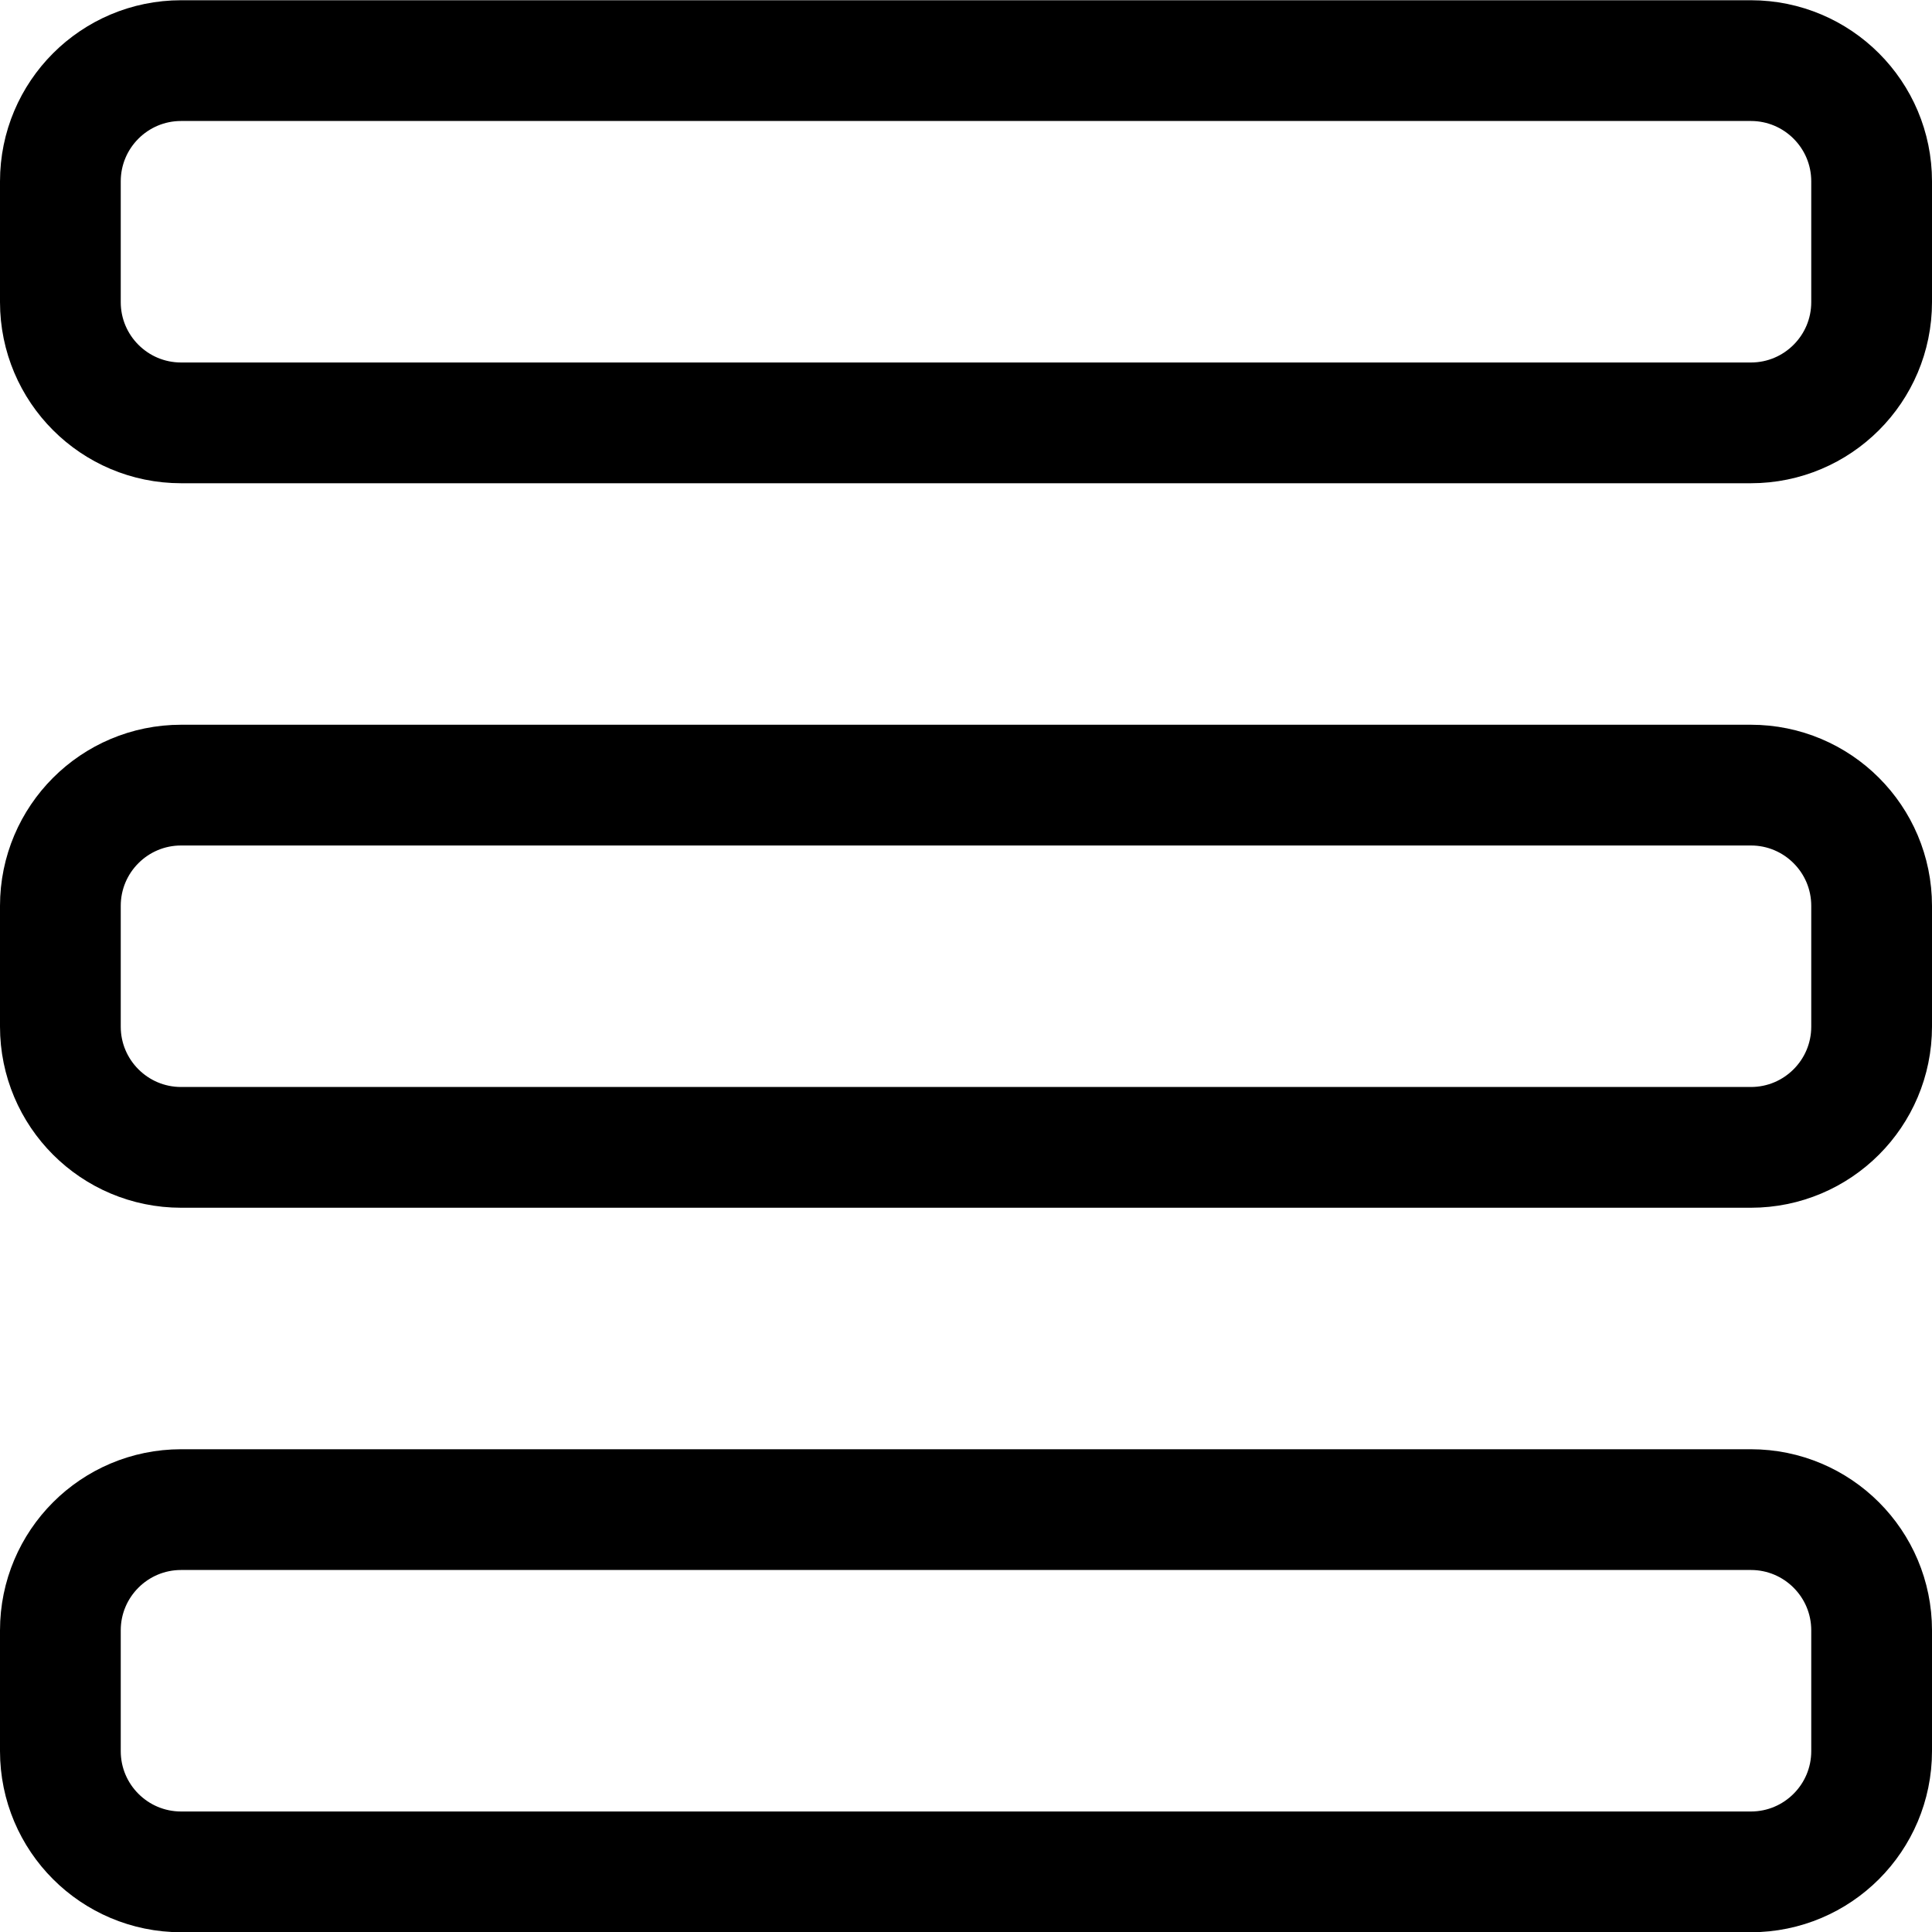
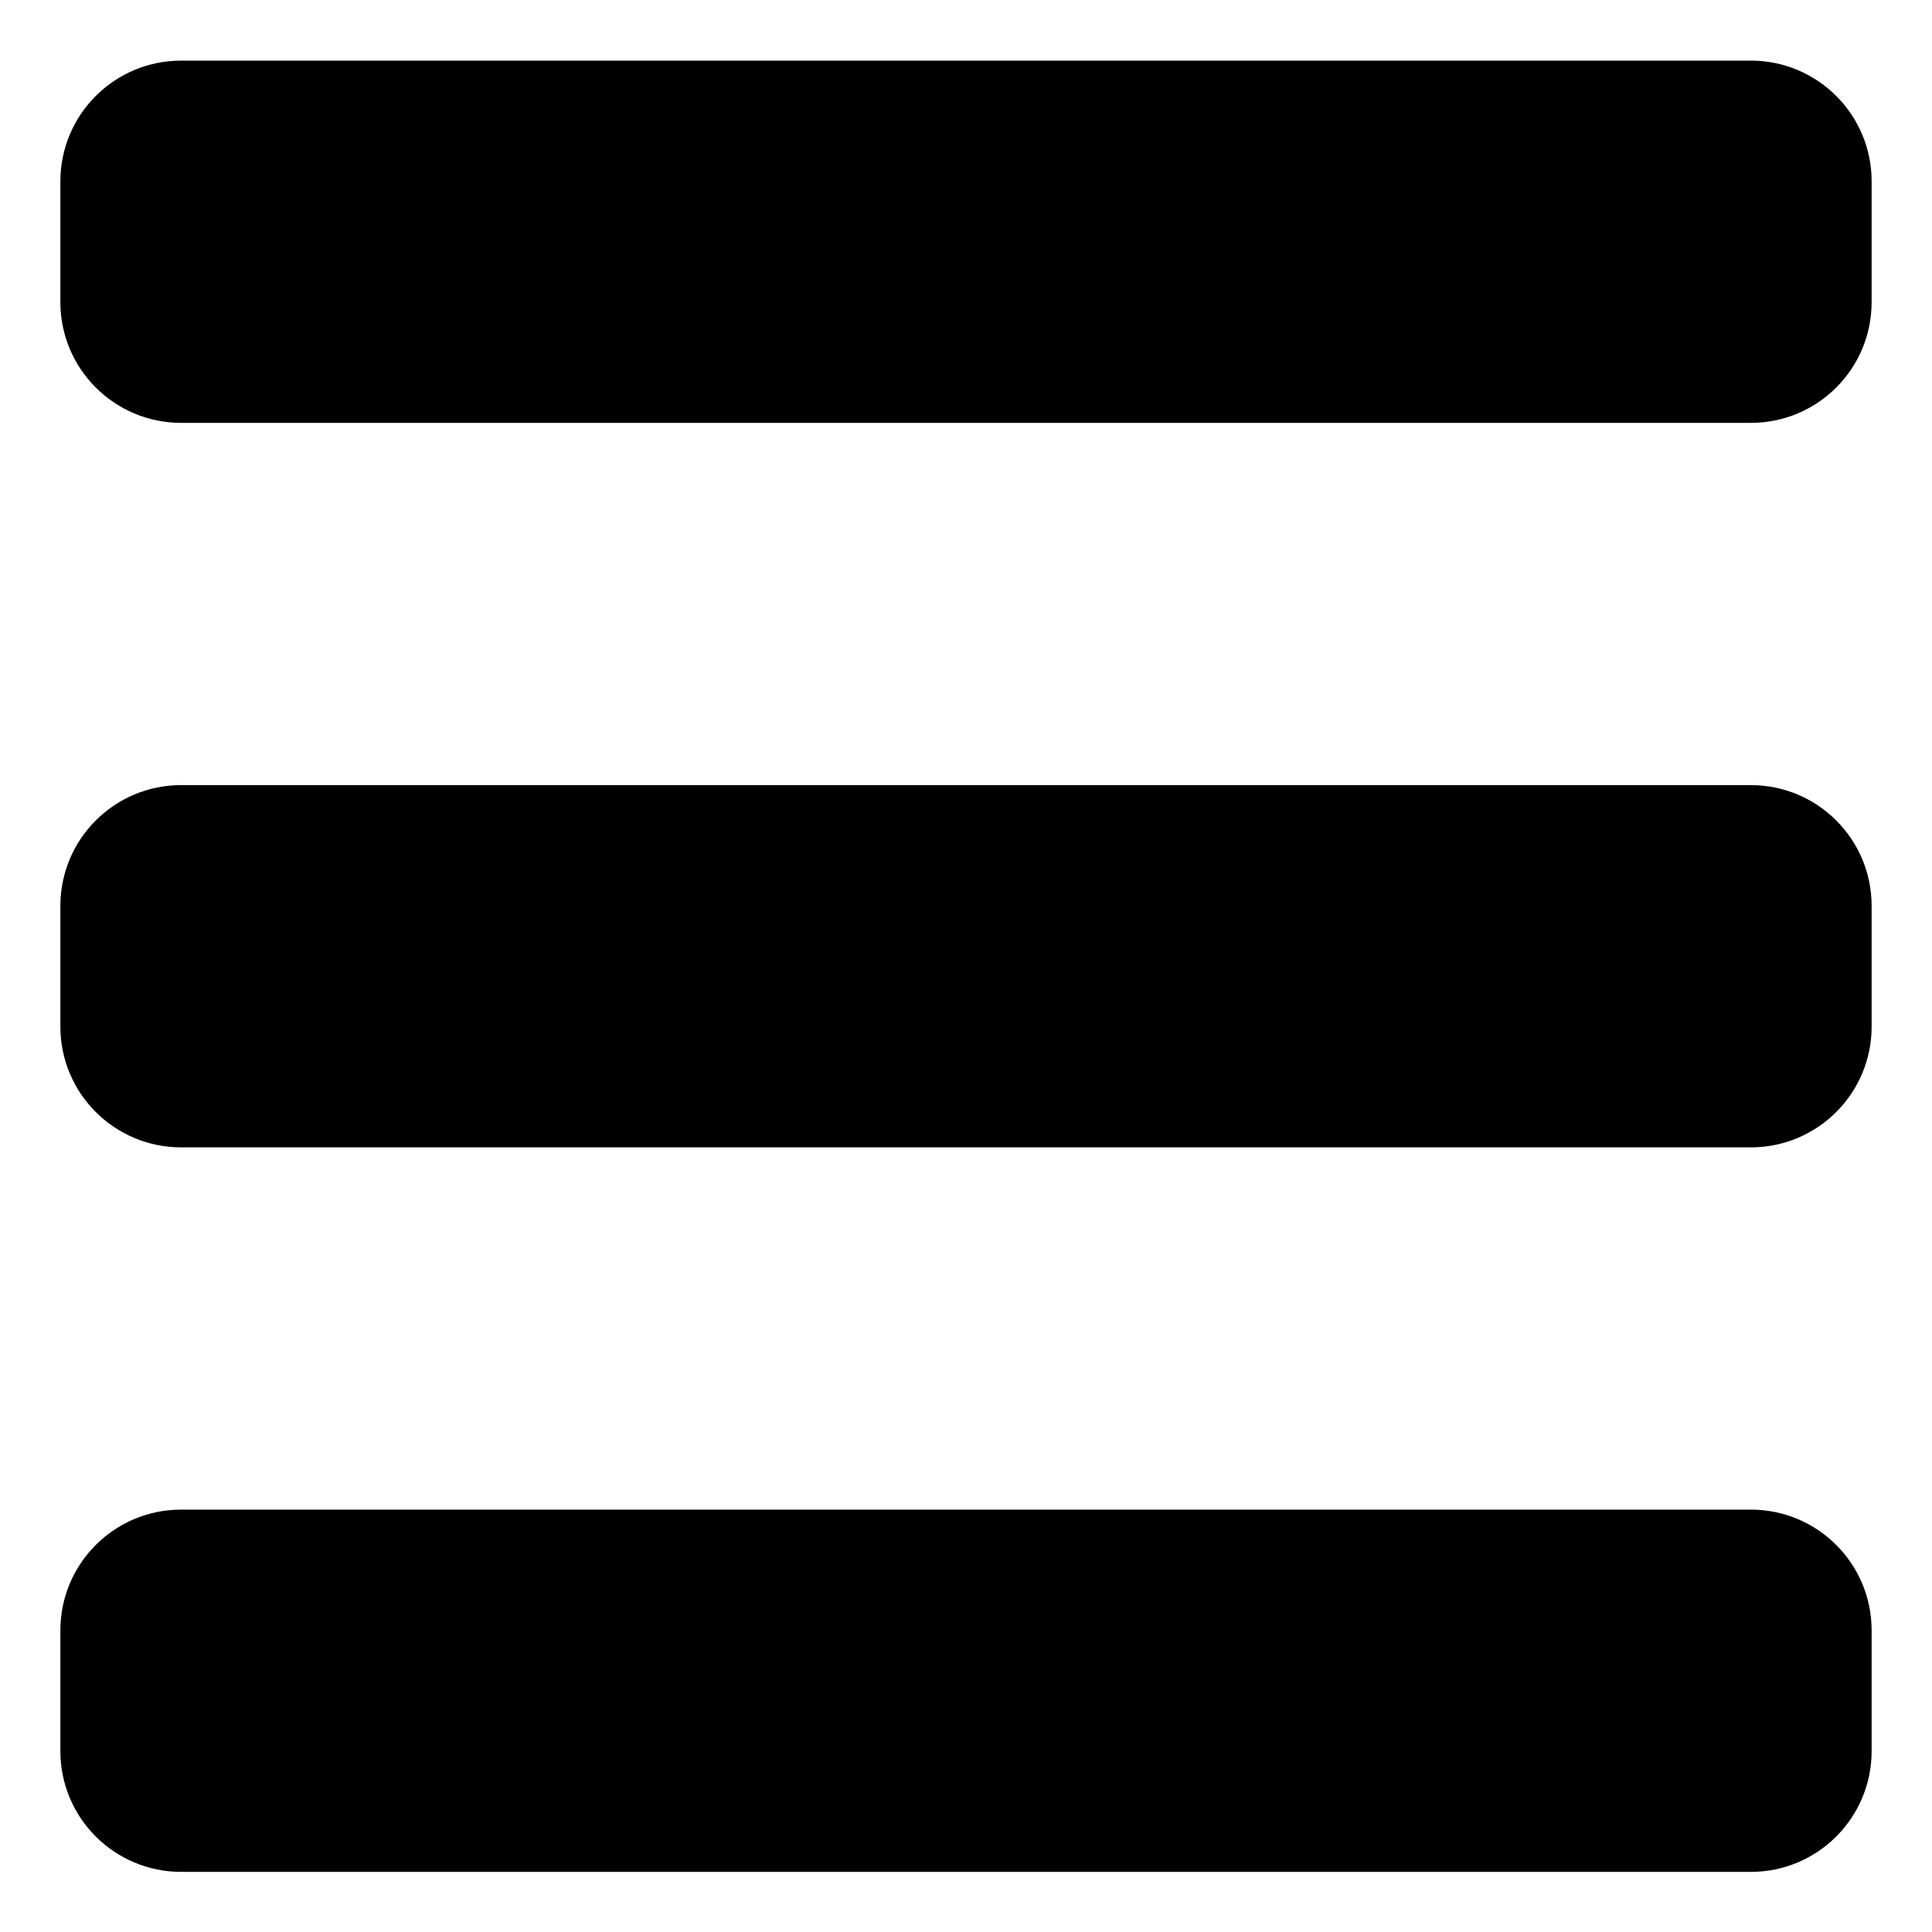
<svg xmlns="http://www.w3.org/2000/svg" viewBox="0 0 24 24">
-   <defs>
-     <style>.a{fill:none;stroke:currentColor;stroke-linecap:round;stroke-linejoin:round;stroke-width:1.5px;}</style>
-   </defs>
-   <rect class="a" x="0.75" y="0.753" width="22.5" height="4.5" rx="1.5" ry="1.5" />
-   <rect class="a" x="0.75" y="9.753" width="22.5" height="4.5" rx="1.5" ry="1.5" />
-   <rect class="a" x="0.75" y="18.753" width="22.5" height="4.5" rx="1.5" ry="1.5" />
+   <rect width="22.5" height="4.5" x=".75" y=".753" class="a" rx="1.5" ry="1.5" />
+   <rect width="22.5" height="4.5" x=".75" y="9.753" class="a" rx="1.5" ry="1.5" />
+   <rect width="22.5" height="4.5" x=".75" y="18.753" class="a" rx="1.5" ry="1.5" />
</svg>
